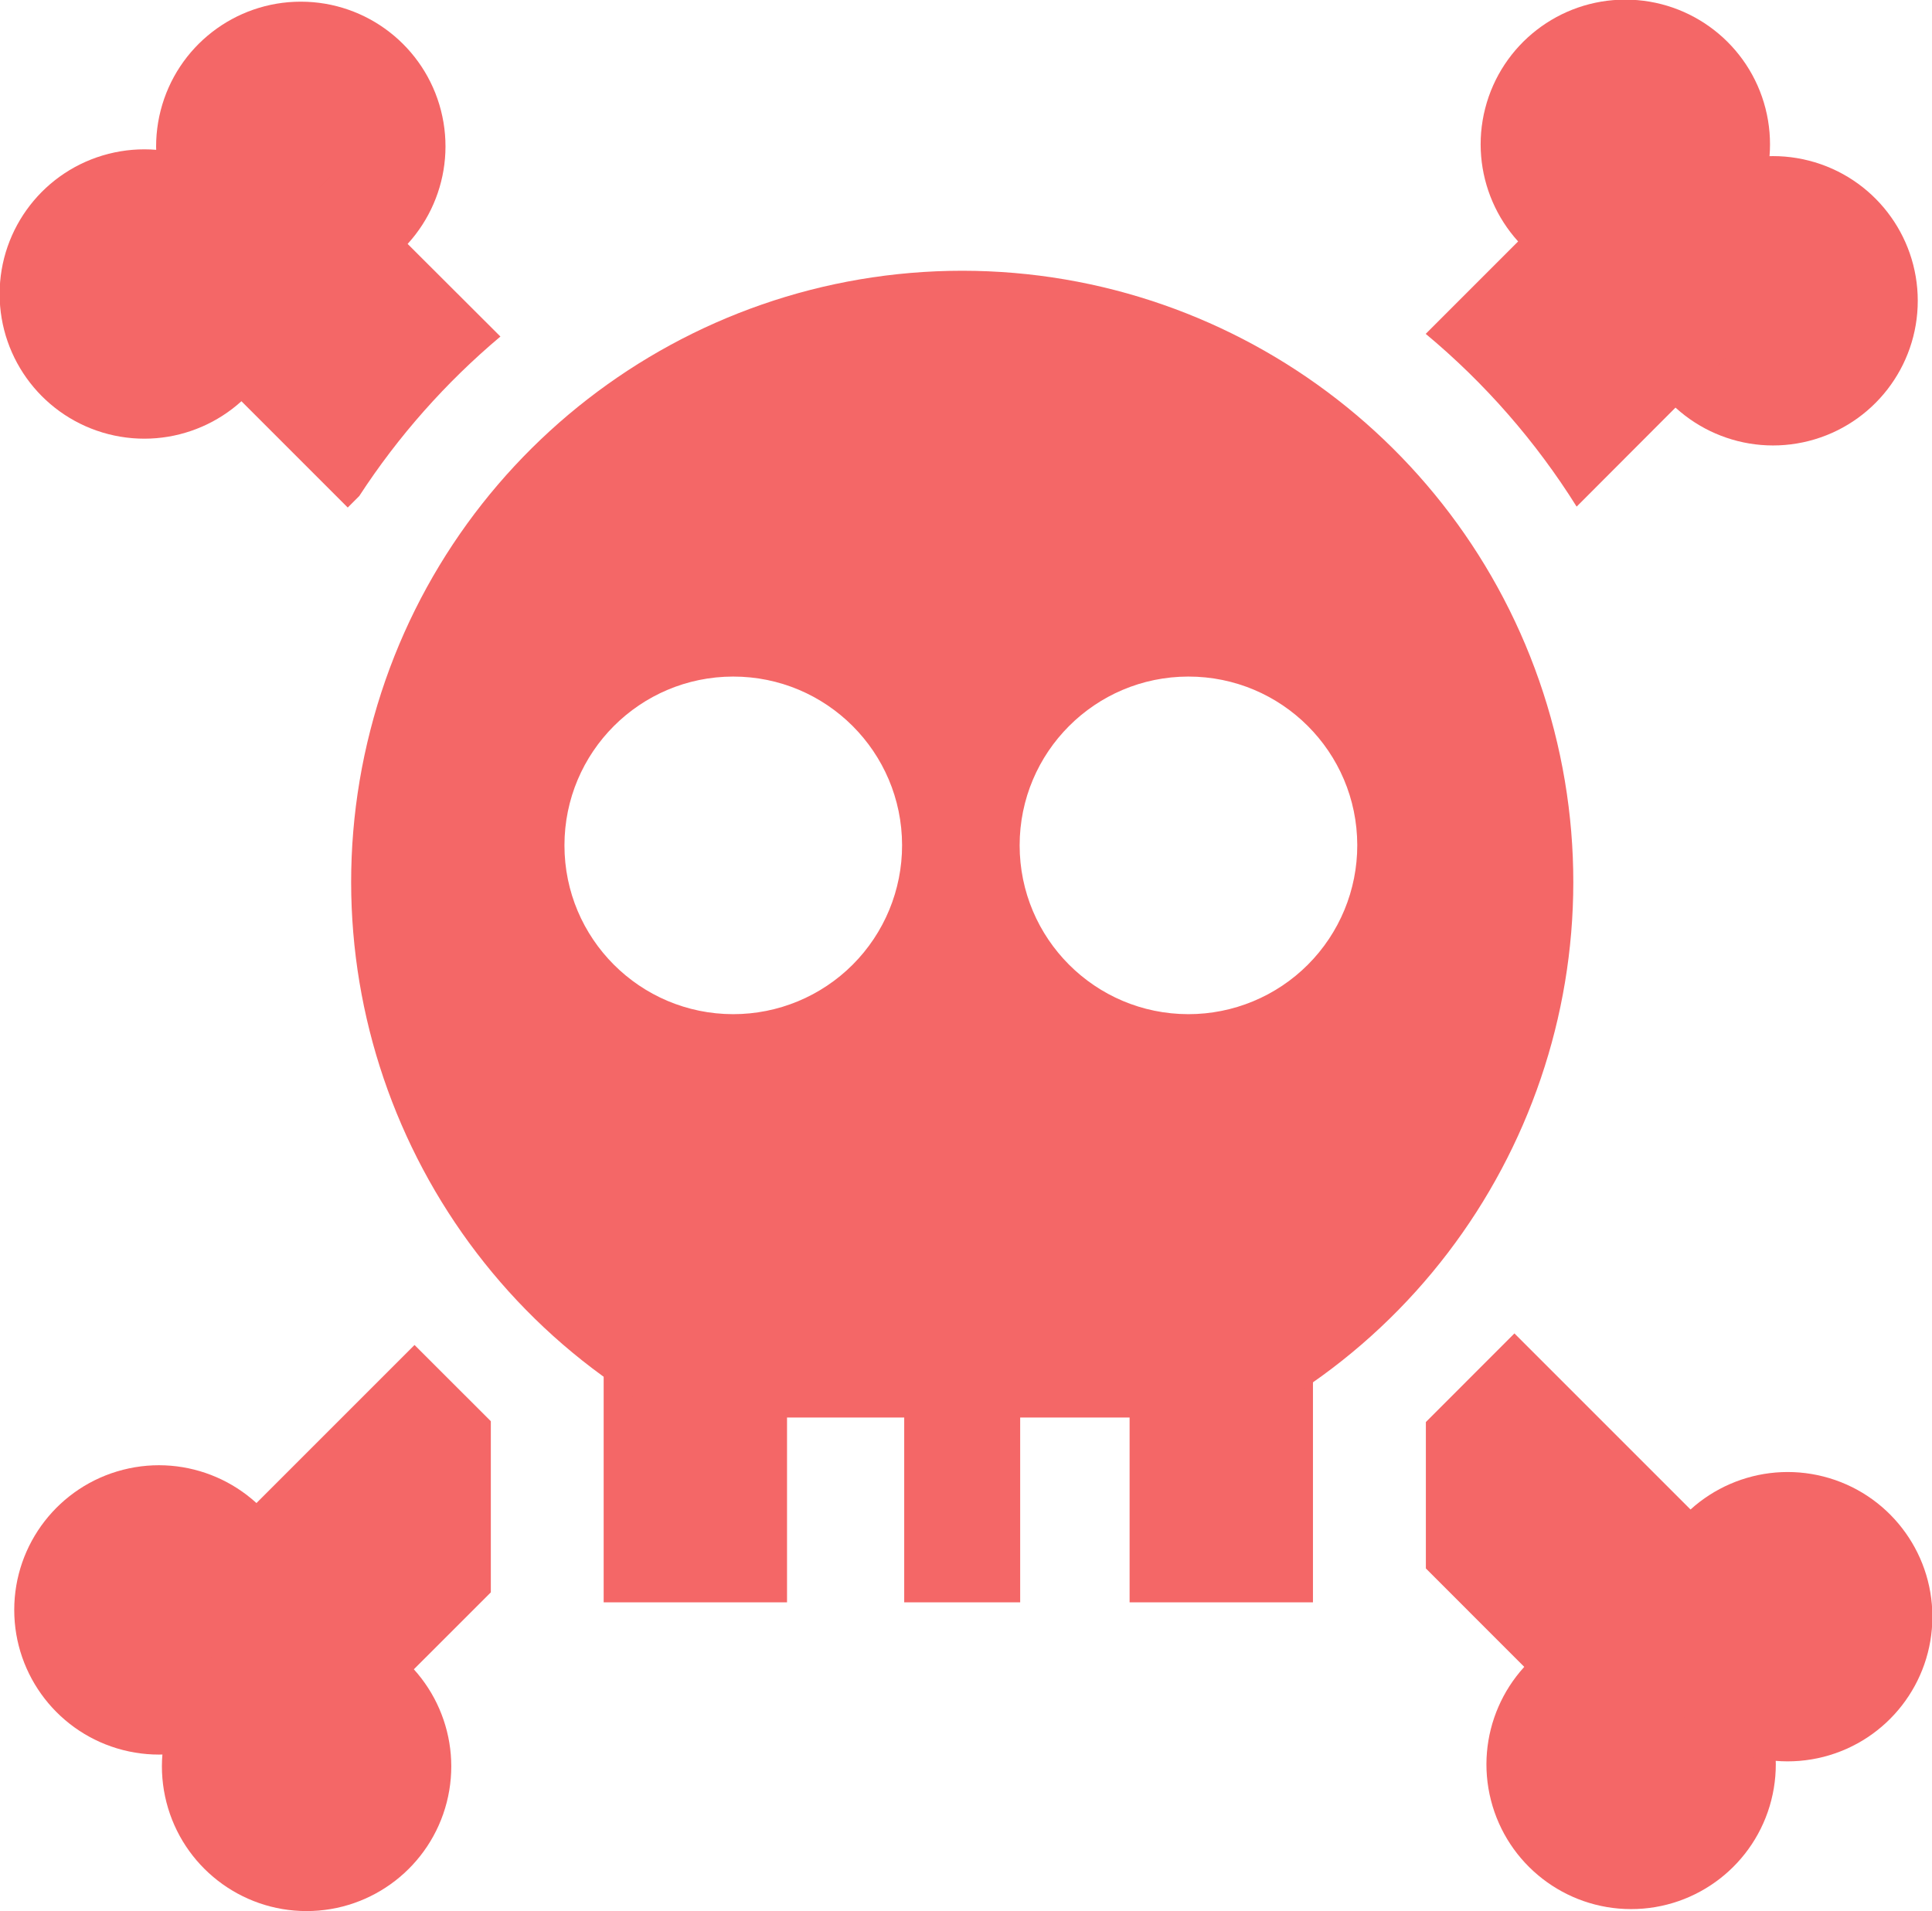
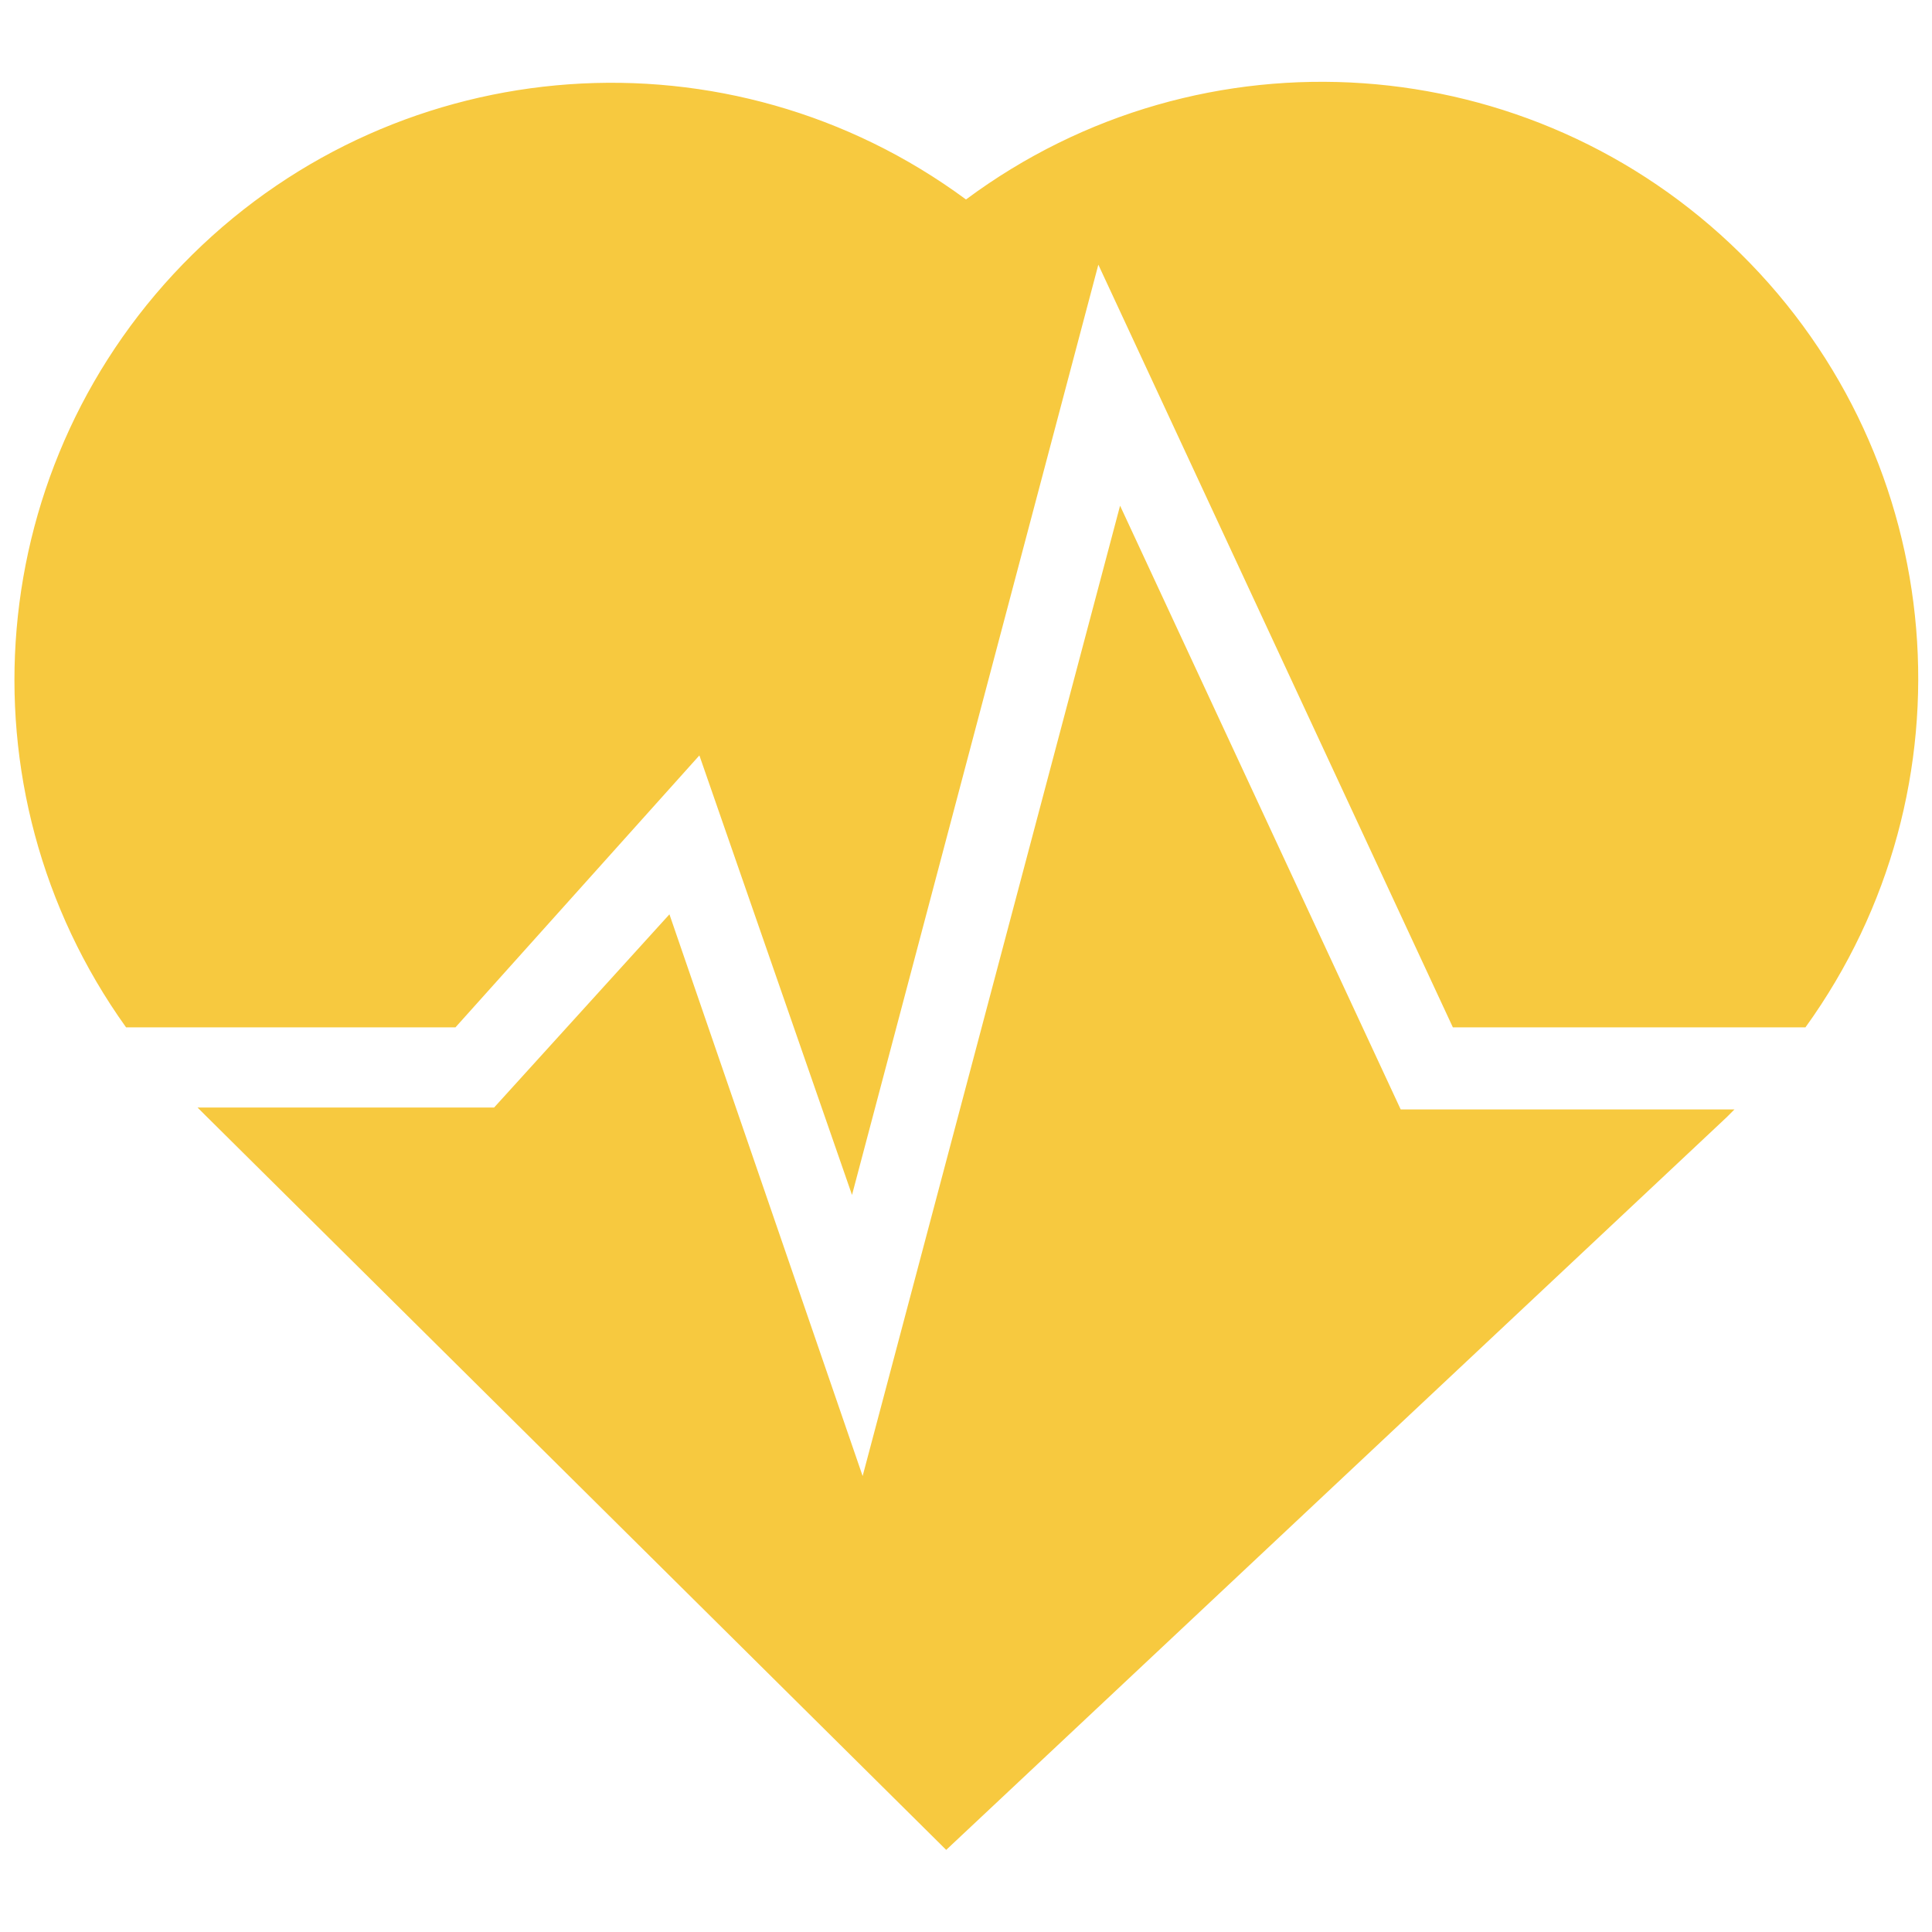
- <svg xmlns="http://www.w3.org/2000/svg" viewBox="0 0 253.73 250.96">
+ <svg xmlns="http://www.w3.org/2000/svg" id="Layer_1" data-name="Layer 1" viewBox="0 0 40 40">
  <defs>
-     <style>.cls-1{fill:#f46767;}</style>
+     <style>.cls-1{fill:#f7c93f;}</style>
  </defs>
-   <g id="Layer_2" data-name="Layer 2">
-     <g id="Layer_1-2" data-name="Layer 1">
-       <rect class="cls-1" x="79.28" y="175.96" width="24.08" height="34.49" />
-       <rect class="cls-1" x="148.35" y="175.96" width="24.08" height="34.49" />
-       <rect class="cls-1" x="118.75" y="175.96" width="15.23" height="34.49" />
-       <path class="cls-1" d="M126.38,35.56A80.27,80.27,0,0,0,87.74,186.18H165A80.27,80.27,0,0,0,126.38,35.56ZM96.29,133.2A22.17,22.17,0,1,1,118.47,111,22.17,22.17,0,0,1,96.29,133.2Zm59.78,0A22.17,22.17,0,1,1,178.25,111,22.17,22.17,0,0,1,156.07,133.2Z" />
-       <path class="cls-1" d="M30.37,35.88H48.64a19,19,0,1,0-18.27,0Z" />
-       <path class="cls-1" d="M35.61,47.76V29.48a19,19,0,1,0,0,18.27Z" />
-       <path class="cls-1" d="M65.72,44.2,44,22.52,22.78,43.77,45.67,66.66l1.51-1.51A95.29,95.29,0,0,1,65.72,44.2Z" />
-       <path class="cls-1" d="M216.2,30.37V48.64a19,19,0,1,0,0-18.27Z" />
-       <path class="cls-1" d="M204.32,35.61h18.27a19,19,0,1,0-18.27,0Z" />
-       <path class="cls-1" d="M207.06,66.54,229.56,44,208.3,22.78,187.24,43.85A95.28,95.28,0,0,1,207.06,66.54Z" />
-       <path class="cls-1" d="M223.36,215.08H205.08a19,19,0,1,0,18.27,0Z" />
-       <path class="cls-1" d="M218.12,203.2v18.27a19,19,0,1,0,0-18.27Z" />
-       <polygon class="cls-1" points="198.89 175.13 187.26 186.77 187.26 206 209.69 228.44 230.94 207.18 198.89 175.13" />
-       <path class="cls-1" d="M37.53,220.59V202.31a19,19,0,1,0,0,18.27Z" />
-       <path class="cls-1" d="M49.41,215.34H31.13a19,19,0,1,0,18.27,0Z" />
-       <polygon class="cls-1" points="64.46 186.66 54.44 176.65 24.17 206.92 45.42 228.17 64.46 209.14 64.46 186.66" />
-     </g>
-   </g>
+   <path class="cls-1" d="M14.48,15.64l3.16,9.1,5.1-19.26,7.34,15.79h7.3A12.35,12.35,0,0,0,20,4.13,12.36,12.36,0,0,0,2.61,21.27H9.43Z" />
+   <path class="cls-1" d="M23.19,10.47,17.86,30.56l-4-11.63-3.63,4H4.09l.16.16L19.59,38.3,35.75,23.13l.16-.16H29Z" />
</svg>
